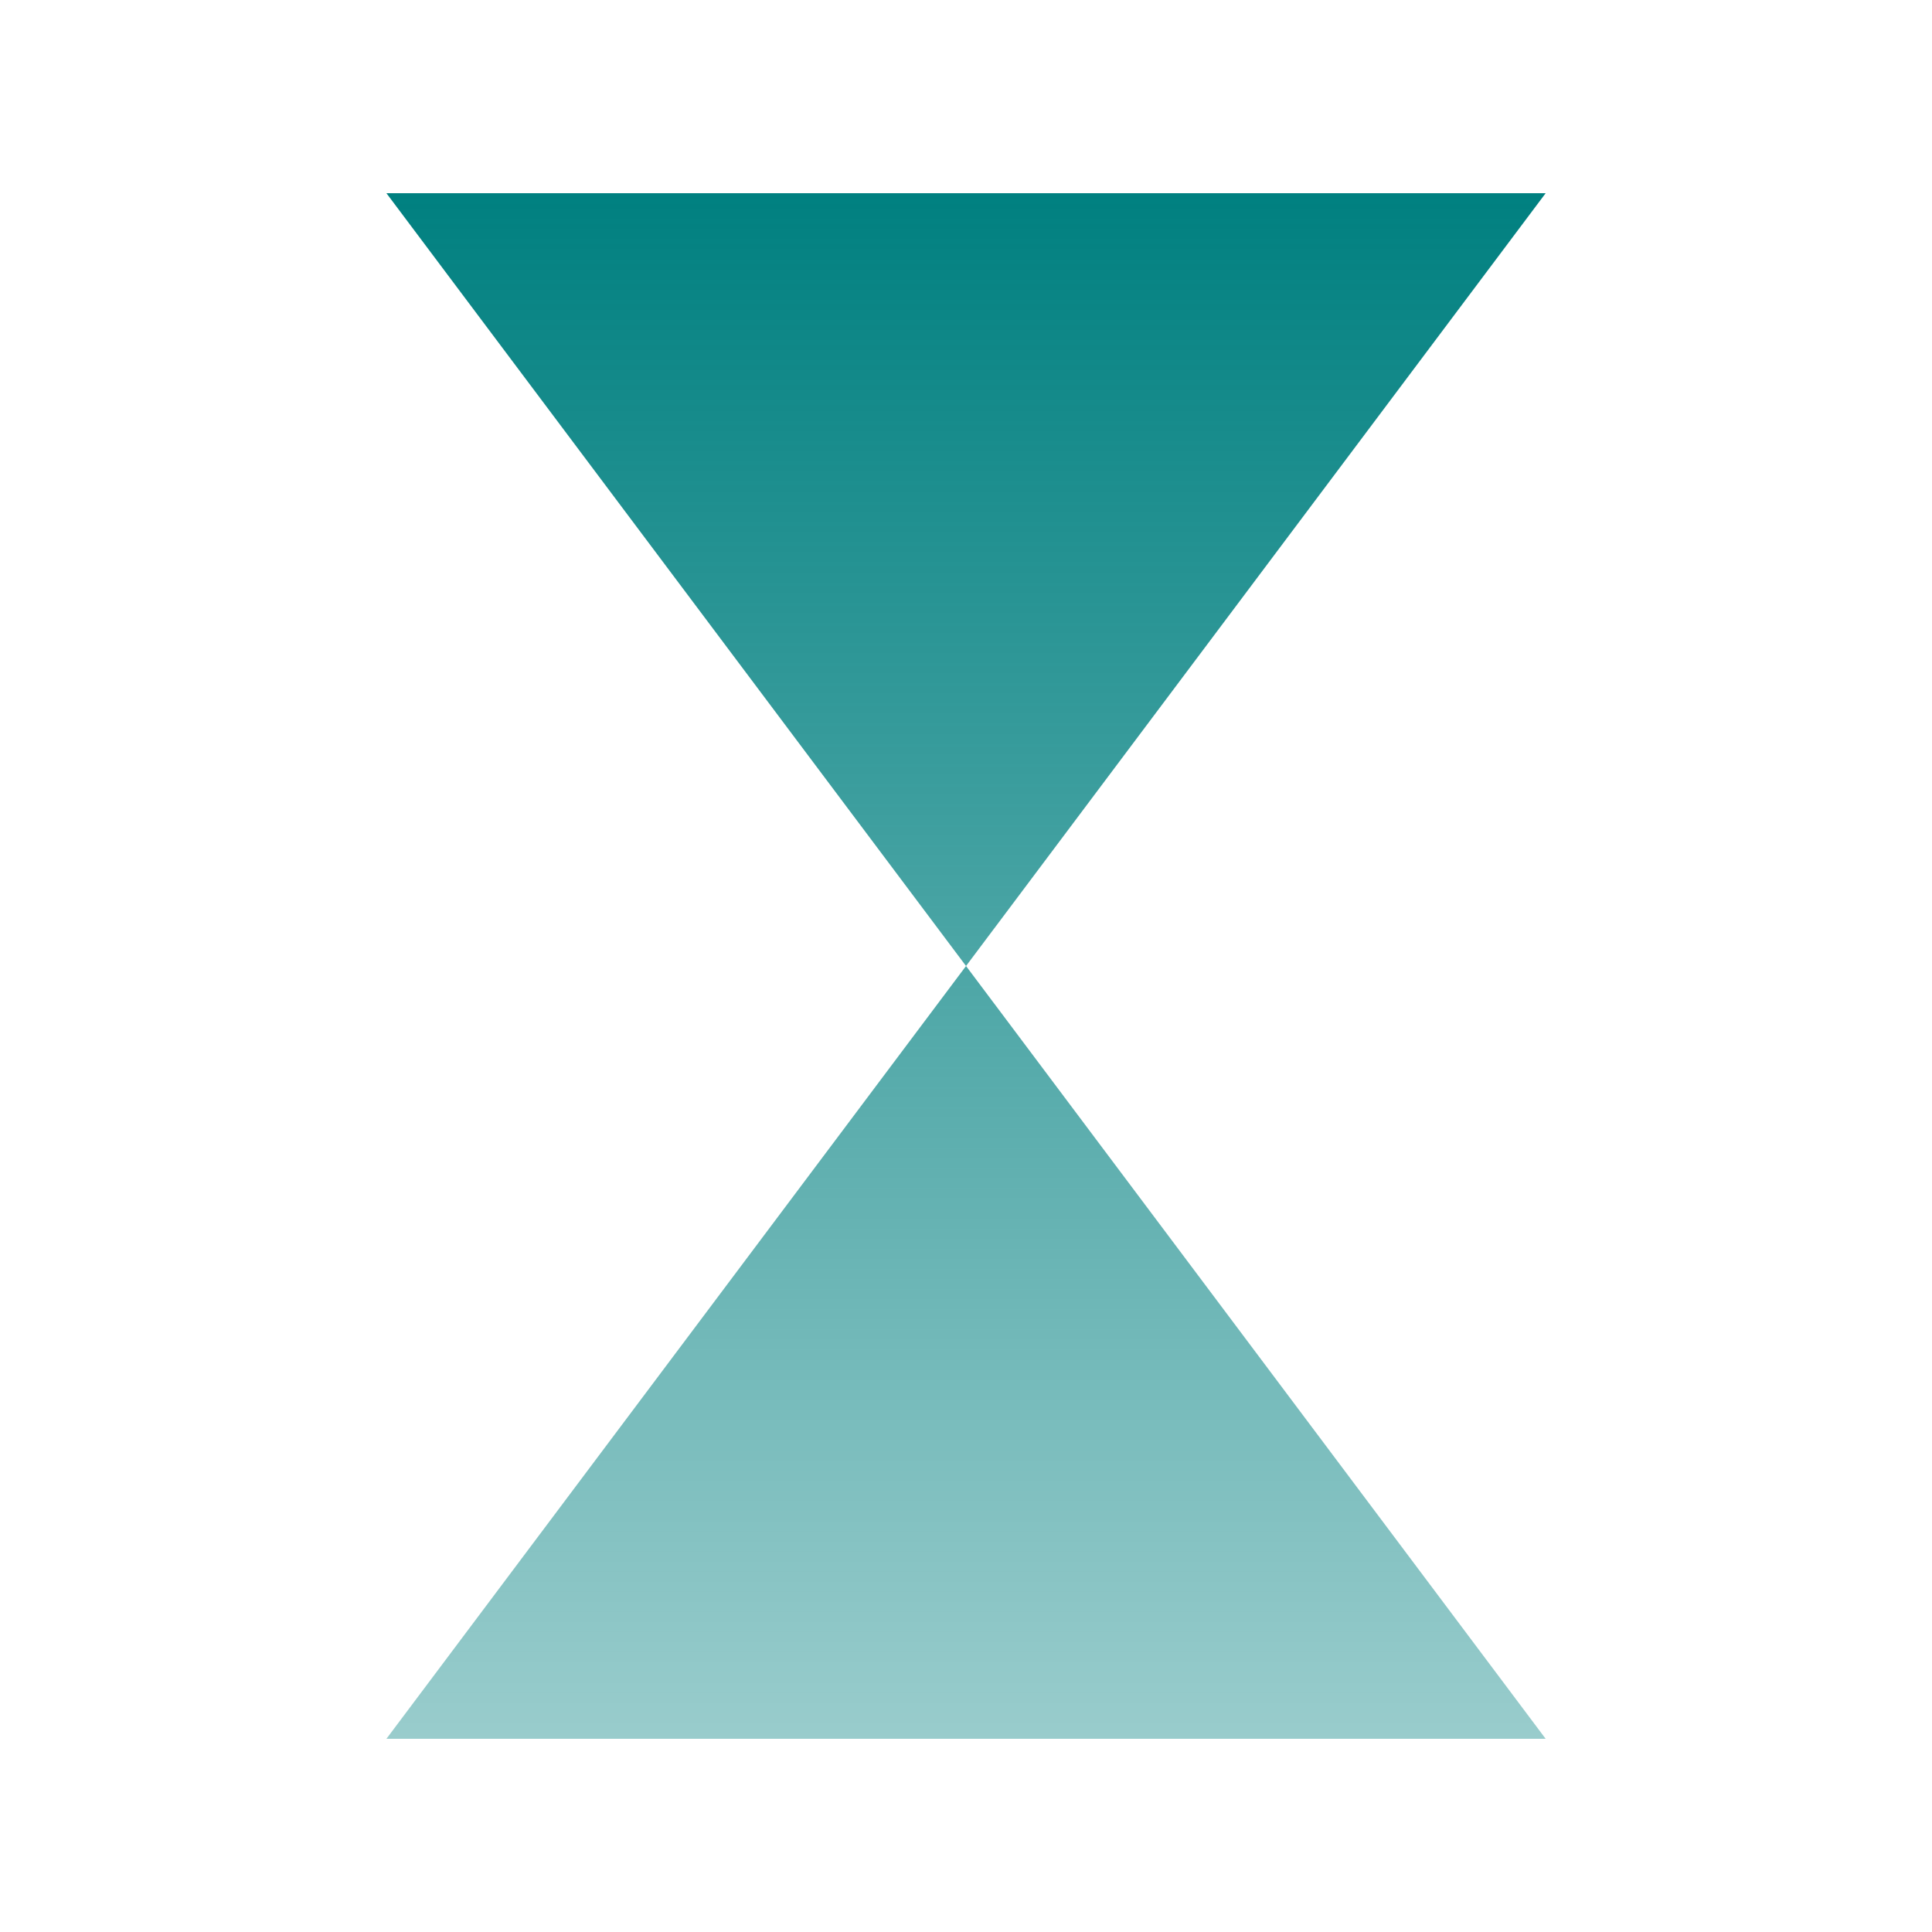
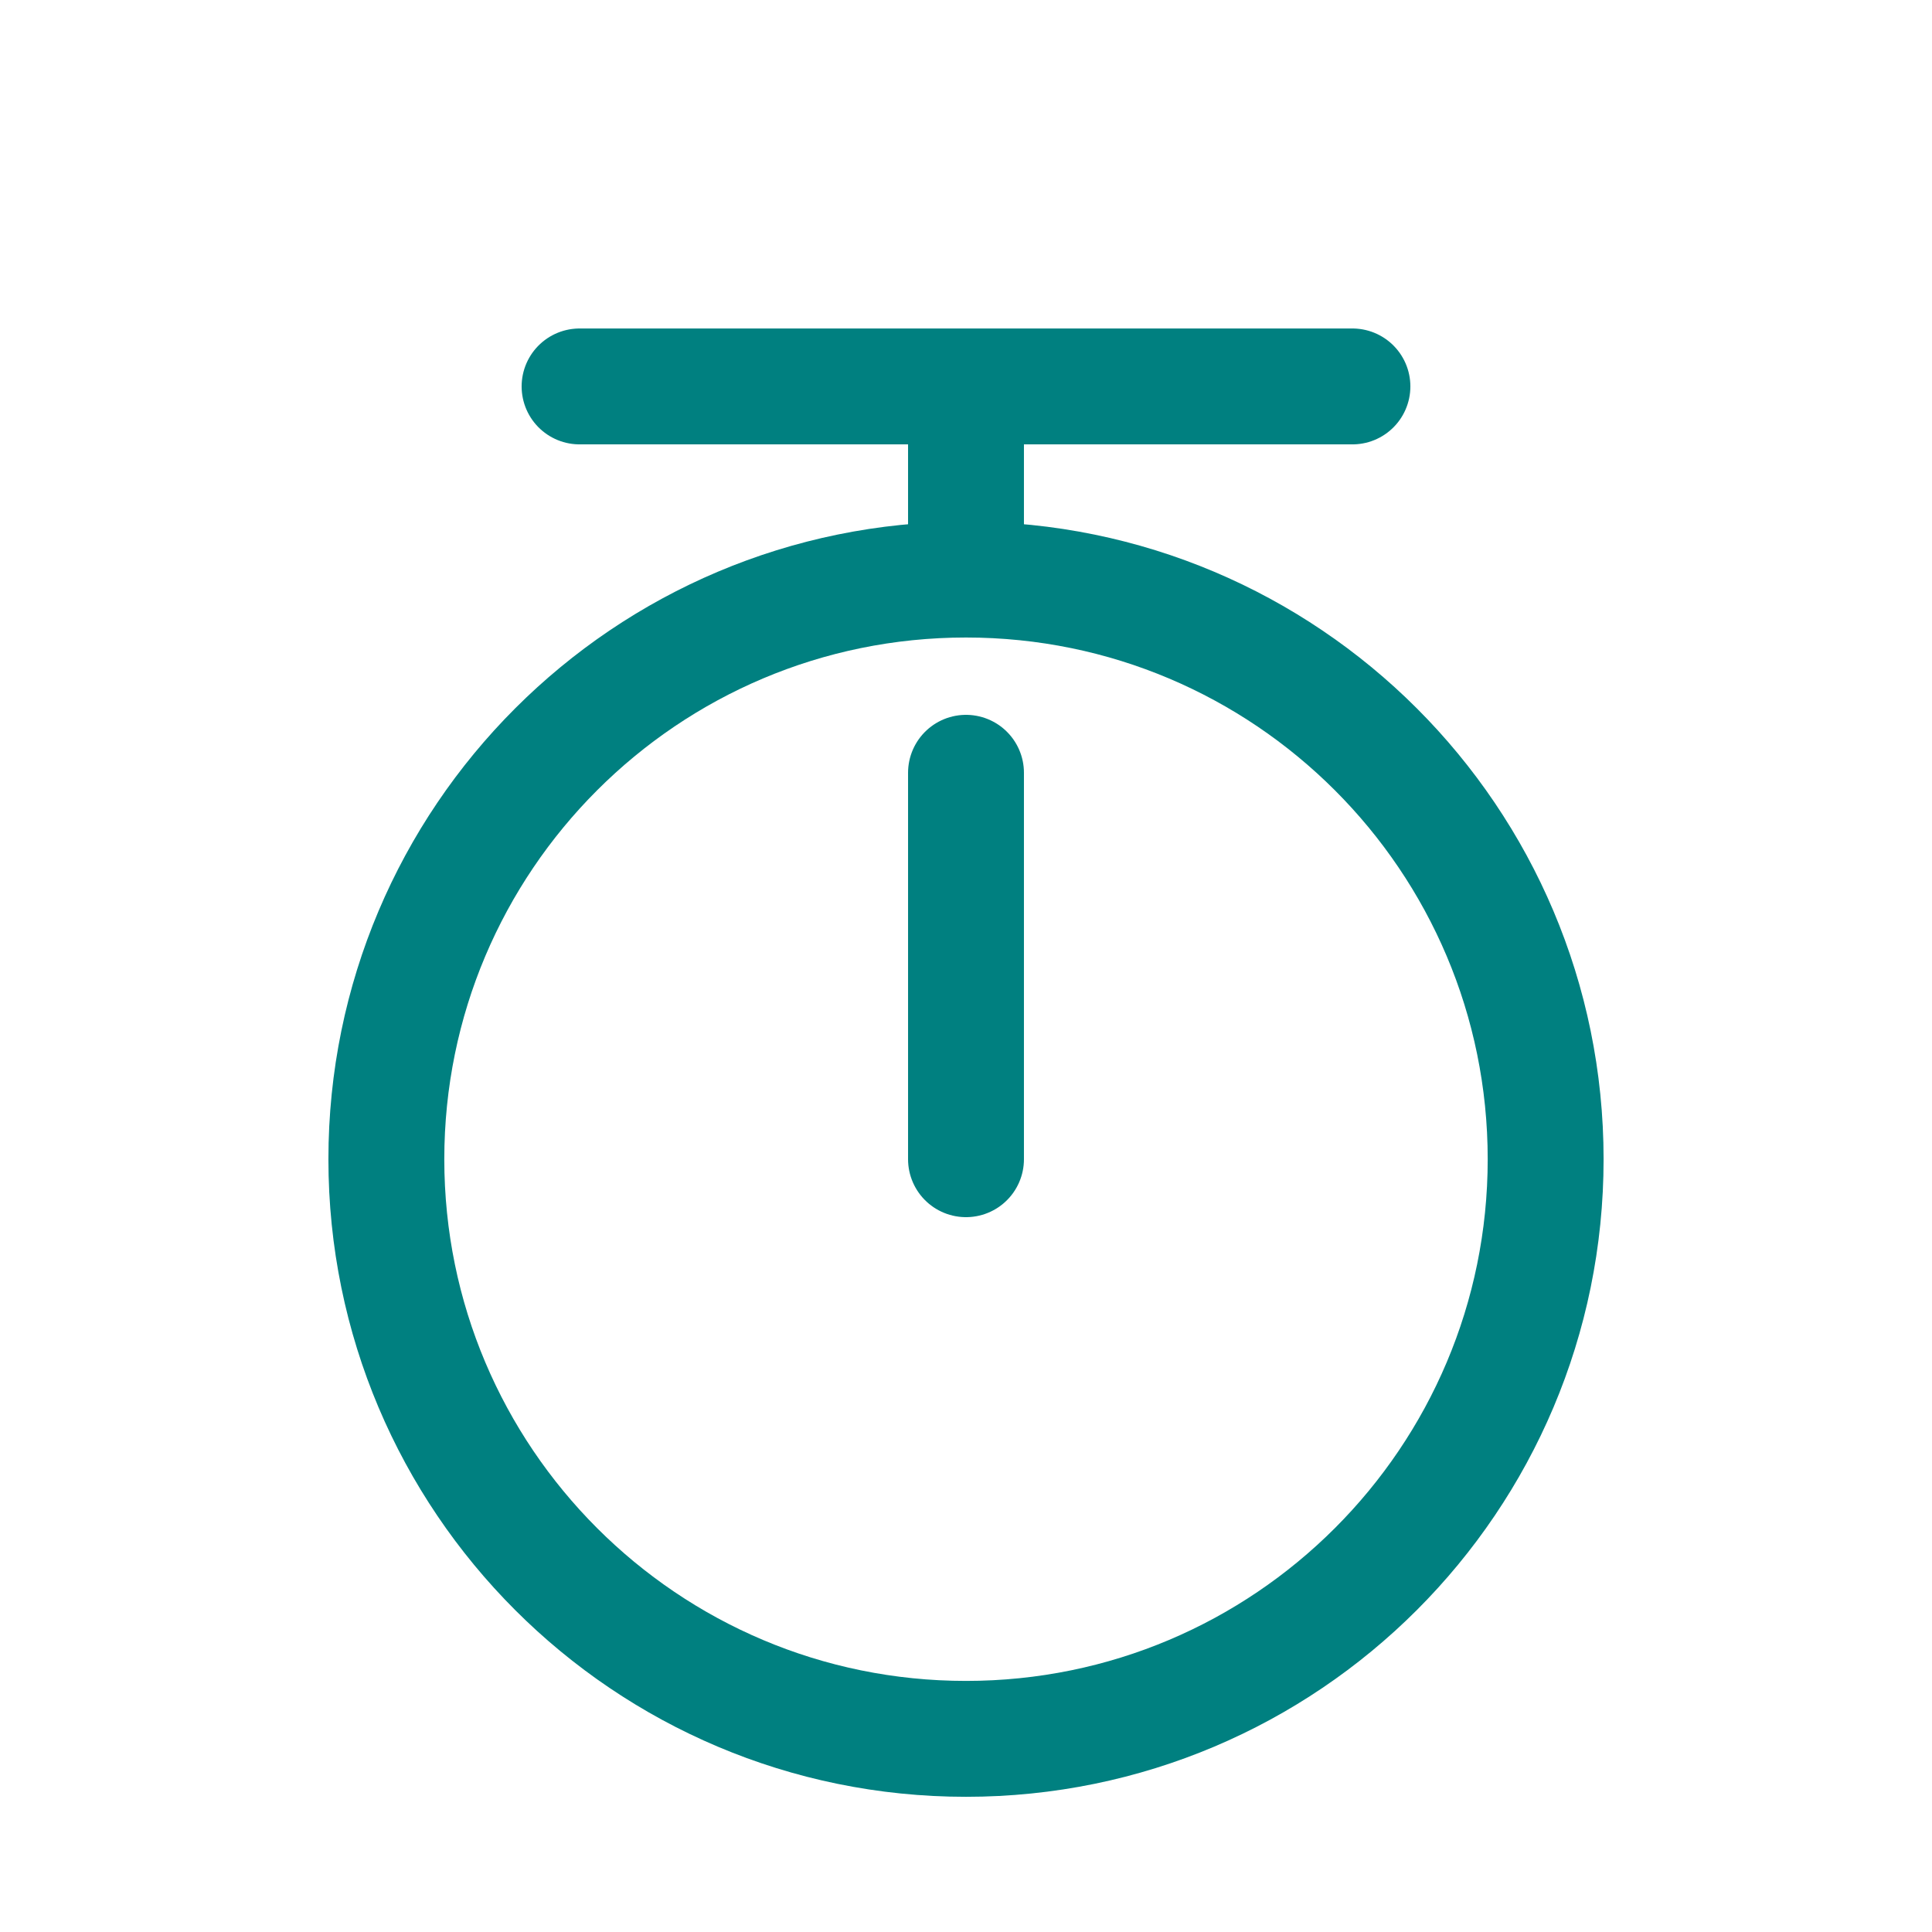
- <svg xmlns="http://www.w3.org/2000/svg" xmlns:xlink="http://www.w3.org/1999/xlink" width="100" height="100" viewBox="0 0 26.458 26.458" version="1.1" id="svg5">
-   <defs id="defs2">
-     <linearGradient id="linearGradient310">
-       <stop style="stop-color:#008080;stop-opacity:1;" offset="0" id="stop306" />
-       <stop style="stop-color:#008080;stop-opacity:0.4;" offset="1" id="stop308" />
-     </linearGradient>
-     <linearGradient xlink:href="#linearGradient310" id="linearGradient312" x1="13.229" y1="2.646" x2="13.229" y2="23.812" gradientUnits="userSpaceOnUse" />
-   </defs>
+ <svg xmlns="http://www.w3.org/2000/svg" width="100" height="100" viewBox="0 0 26.458 26.458" version="1.1" id="svg5">
+   <defs id="defs2" />
  <g id="layer1">
-     <path style="fill:url(#linearGradient312);stroke:none;stroke-width:1.587;stroke-linecap:round;stroke-linejoin:round;fill-opacity:1" d="M 5.292,2.646 H 21.167 L 5.292,23.812 H 21.167 L 5.292,2.646" id="path68" />
+     <path style="fill:none;stroke:#008080;stroke-width:1.587;stroke-linecap:round;stroke-linejoin:round" d="M 13.229,15.875 V 10.583" id="path349" />
+     <path id="path353" style="fill:none;stroke:#008080;stroke-width:1.587;stroke-linecap:round;stroke-linejoin:round" d="M 7.937,5.292 H 18.521 M 13.229,7.937 V 5.292 M 21.167,15.875 a 7.938,7.938 0 0 1 -7.938,7.938 7.938,7.938 0 0 1 -7.938,-7.938 7.938,7.938 0 0 1 7.938,-7.938 7.938,7.938 0 0 1 7.938,7.938 z" />
  </g>
</svg>
